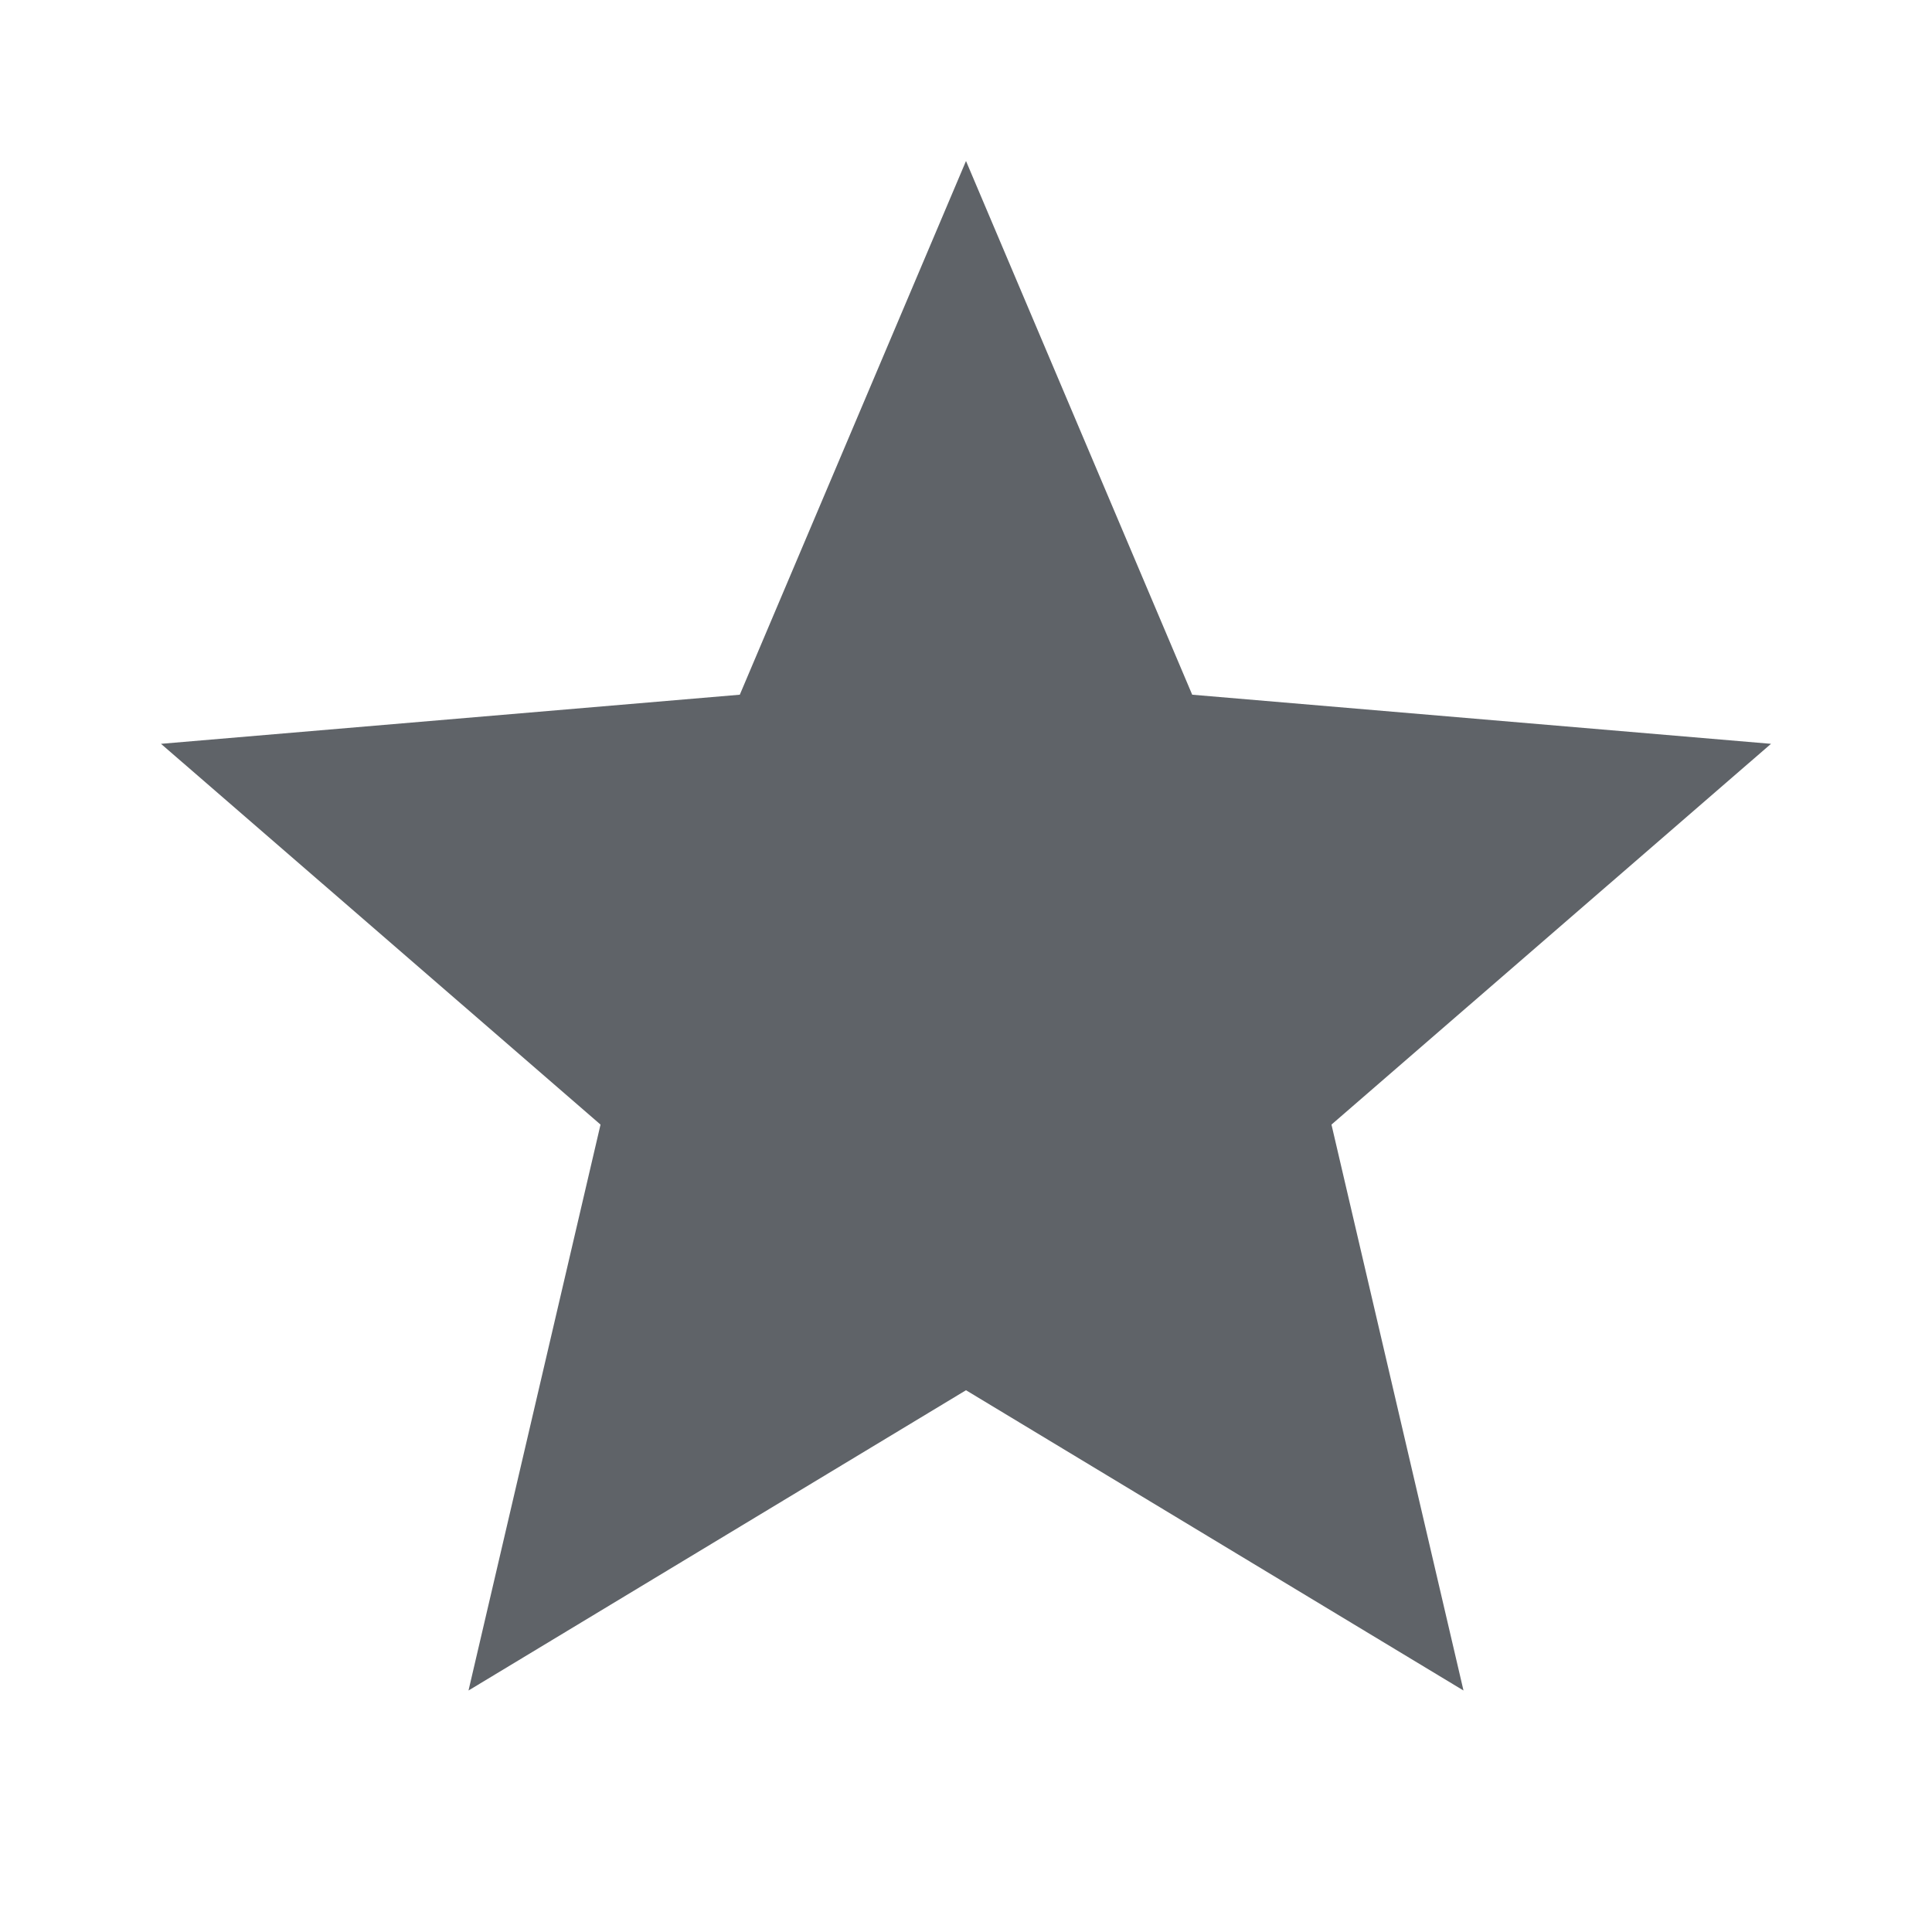
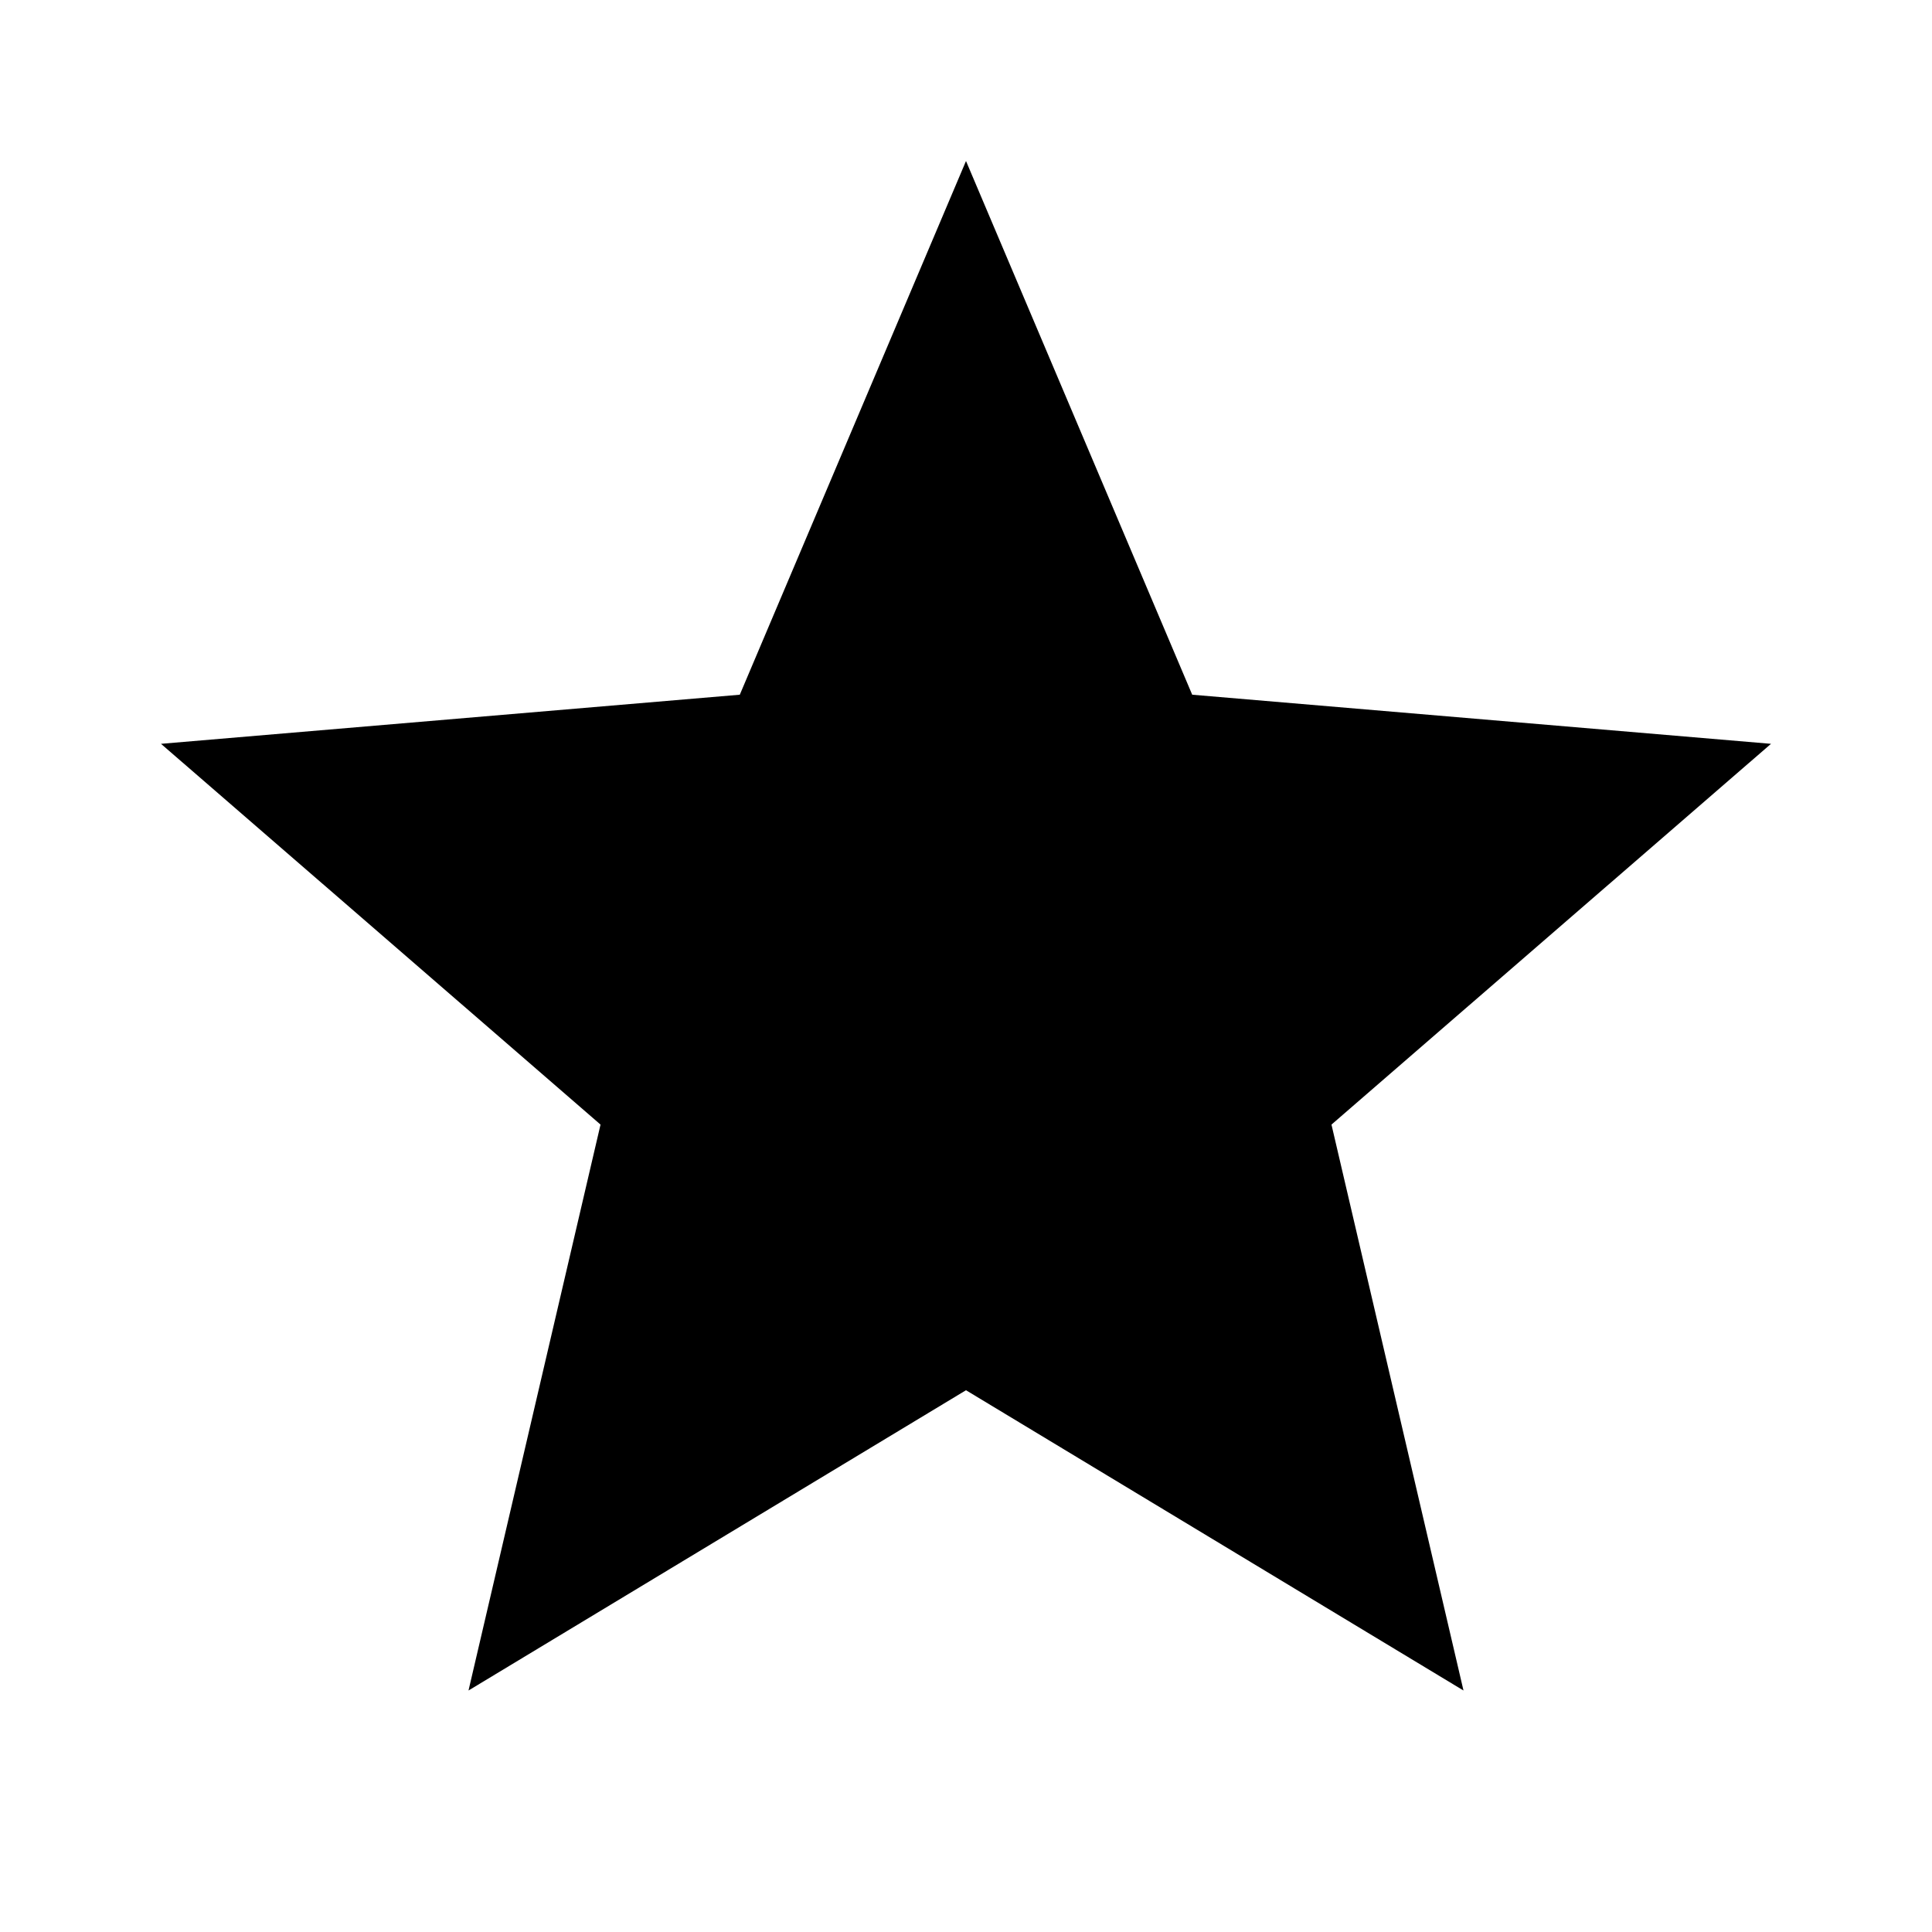
- <svg xmlns="http://www.w3.org/2000/svg" height="24px" viewBox="0 0 24 24" width="24px" fill="#5f6368">
+ <svg xmlns="http://www.w3.org/2000/svg" height="24px" viewBox="0 0 24 24" width="24px" fill="currentColor">
  <path d="M0 0h24v24H0z" fill="none" />
  <path d="M12 17.27 18.18 21l-1.64-7.03L22 9.24l-7.19-.61L12 2 9.19 8.63 2 9.24l5.46 4.73L5.82 21z" />
</svg>
